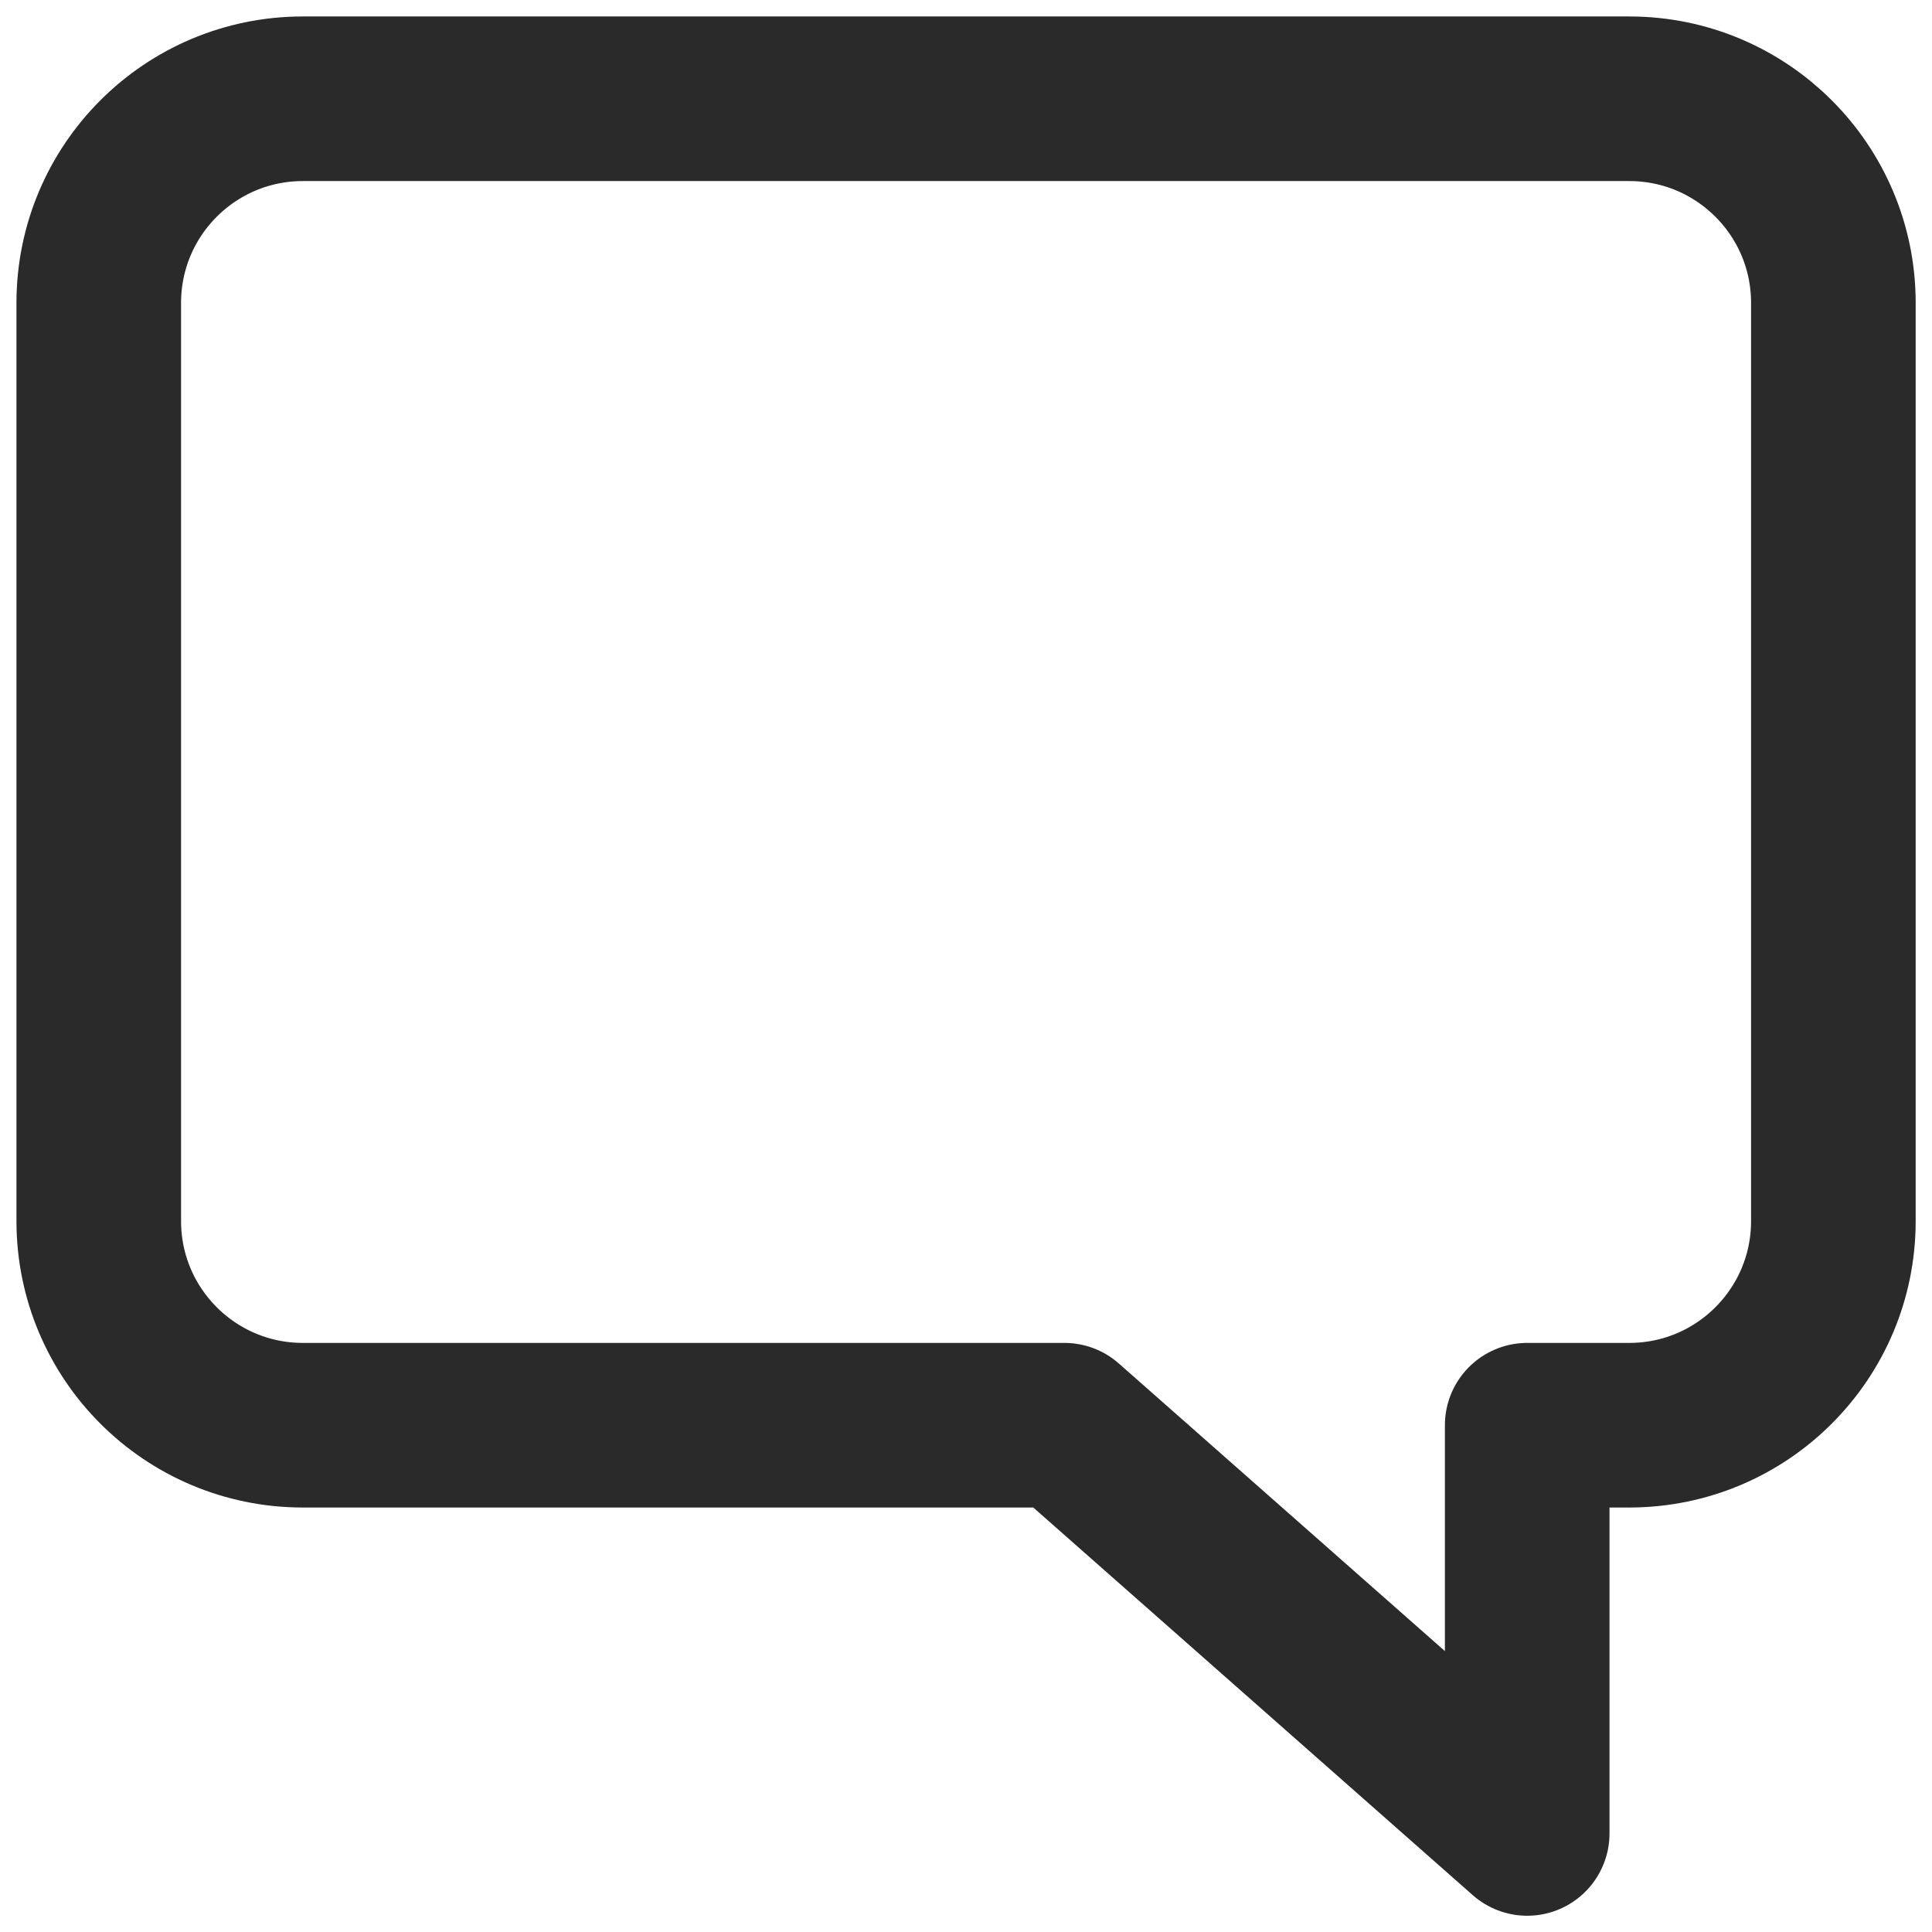
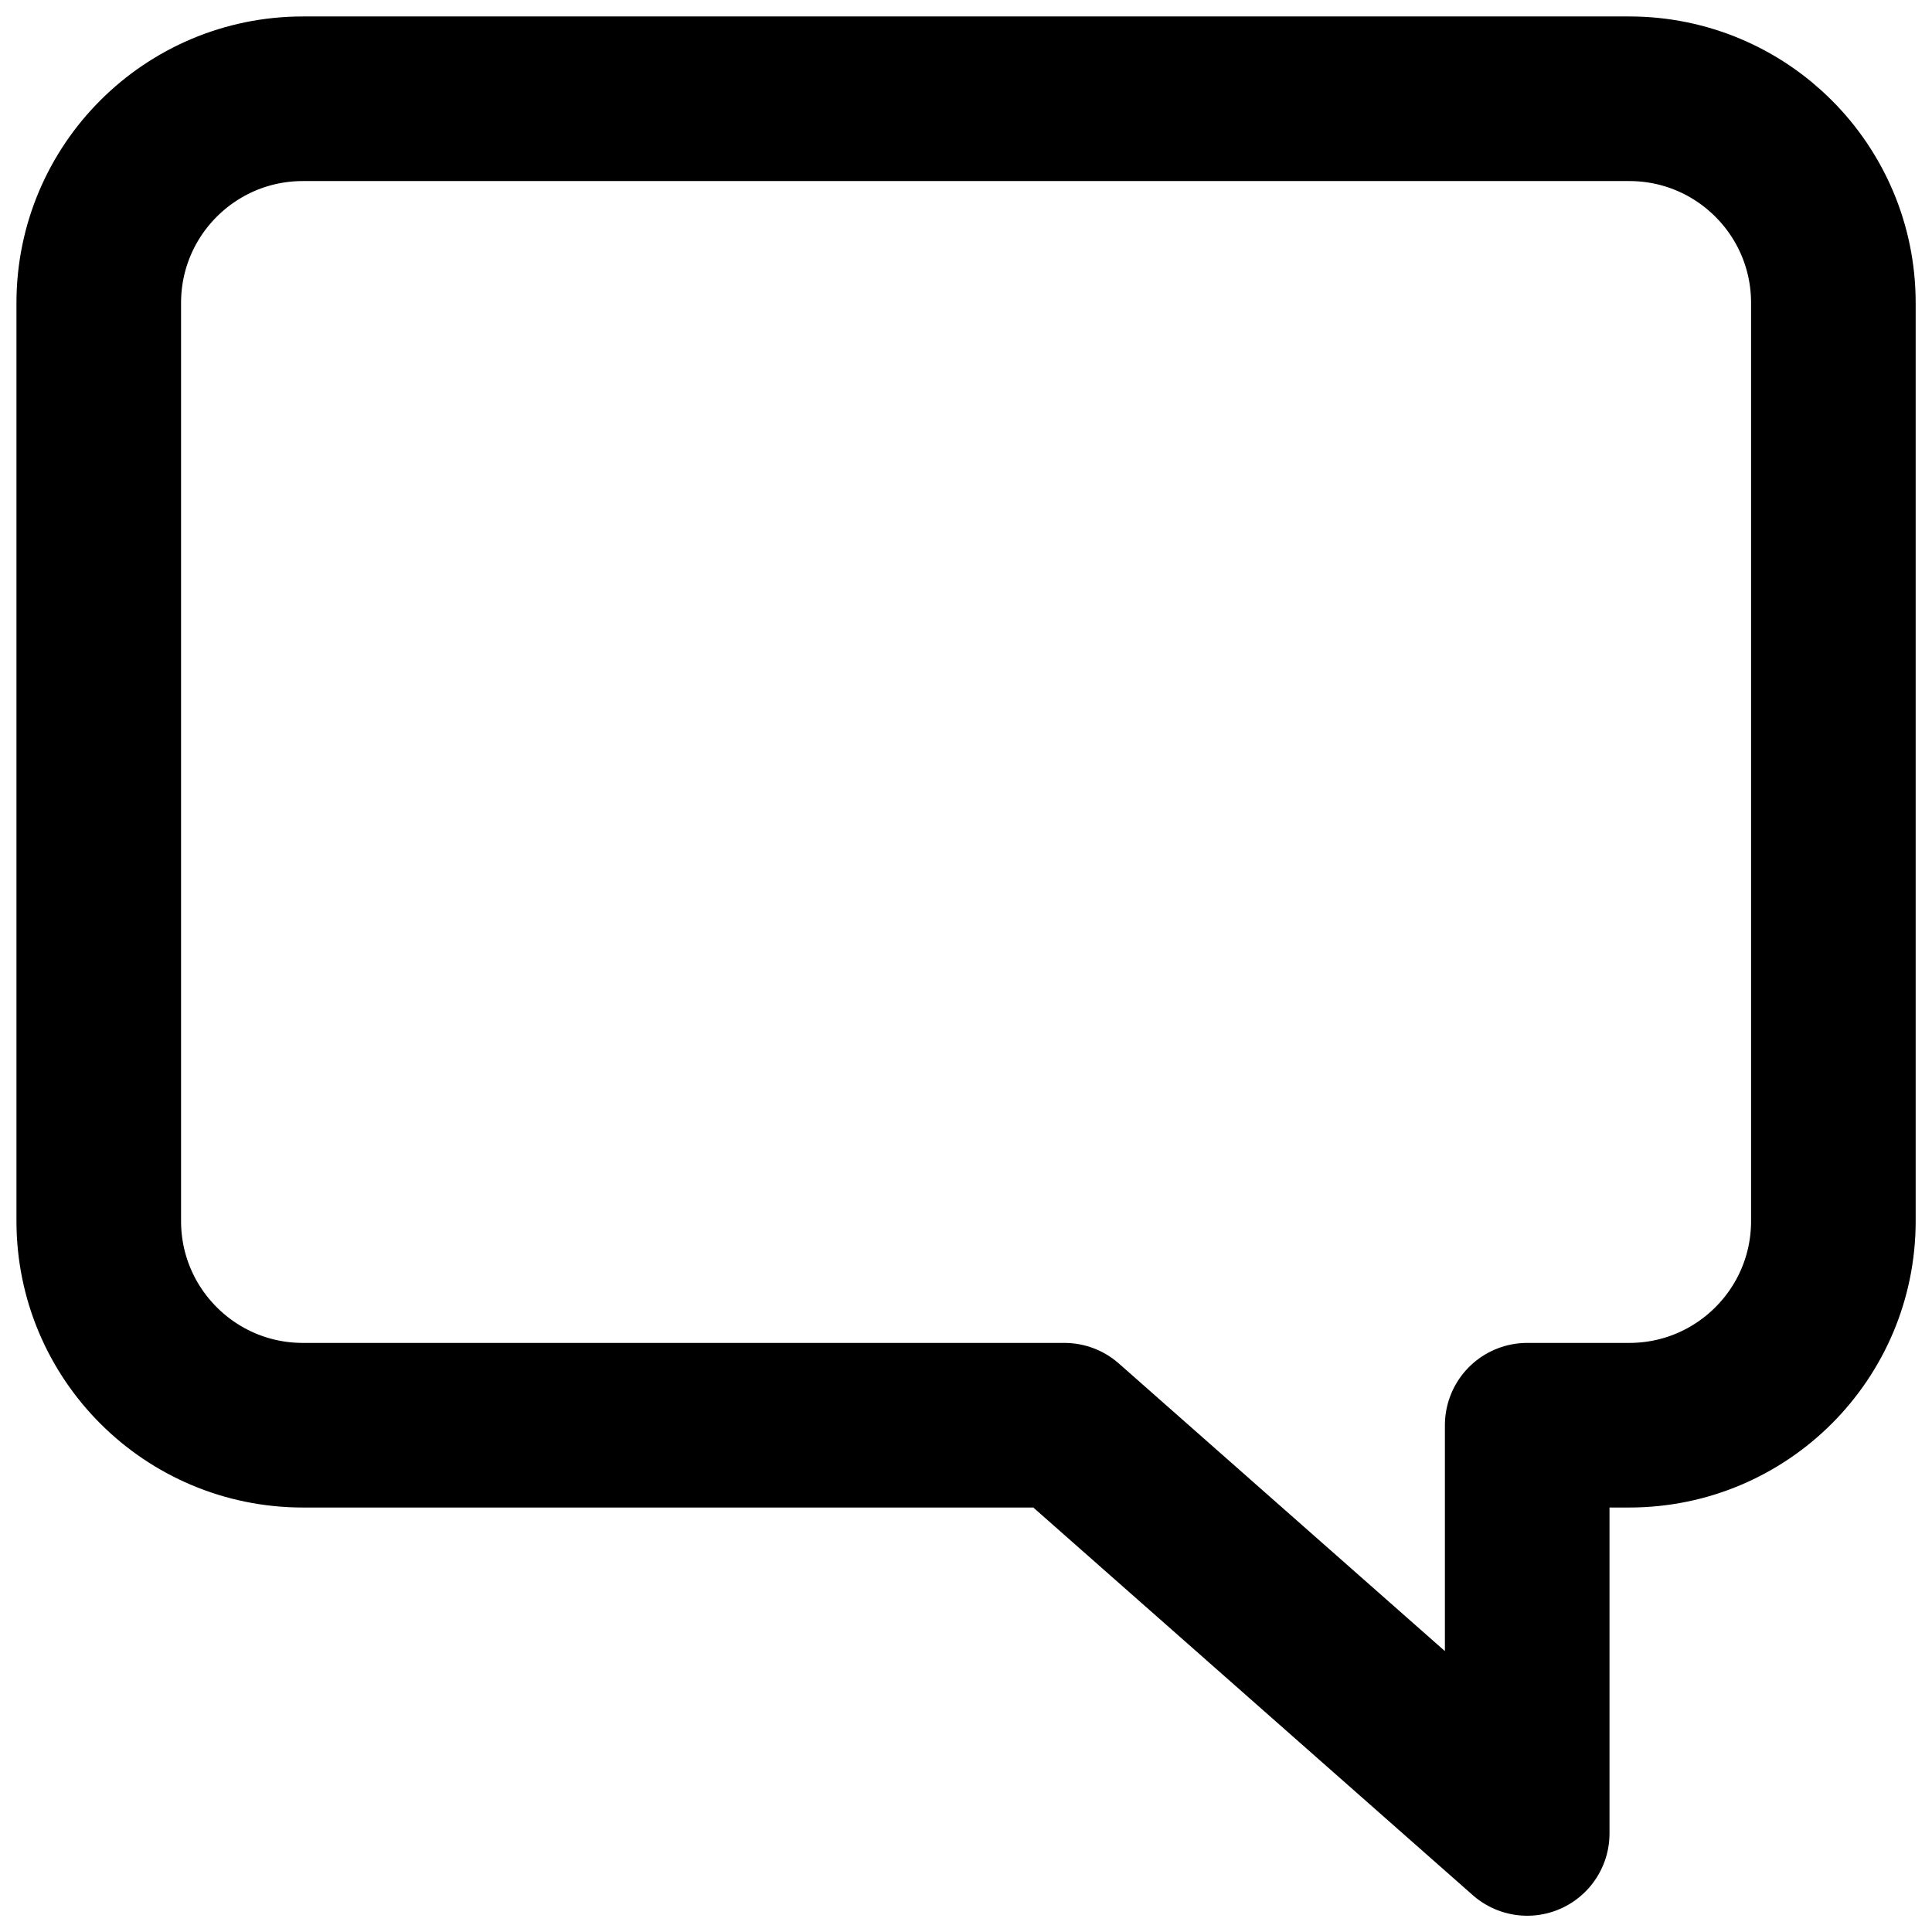
<svg xmlns="http://www.w3.org/2000/svg" width="29.343" height="29.343" viewBox="0 0 29.343 29.343">
  <defs>
    <style>
      .cls-1 {
        fill: none;
-         stroke: #2a2a2a;
+         stroke: #000000;
        stroke-linecap: round;
        stroke-linejoin: round;
        stroke-width: 2.5px;
      }
    </style>
  </defs>
  <path id="Chat_L" data-name="Chat L" class="cls-1" d="M433.244,213.923H413.1a3.1,3.1,0,0,0-3.1,3.1v13.946a3.1,3.1,0,0,0,3.1,3.1h11.566l7.029,6.2v-6.2h1.55a3.1,3.1,0,0,0,3.1-3.1V217.022A3.1,3.1,0,0,0,433.244,213.923Z" transform="translate(-408.5 -212.423)" />
</svg>
